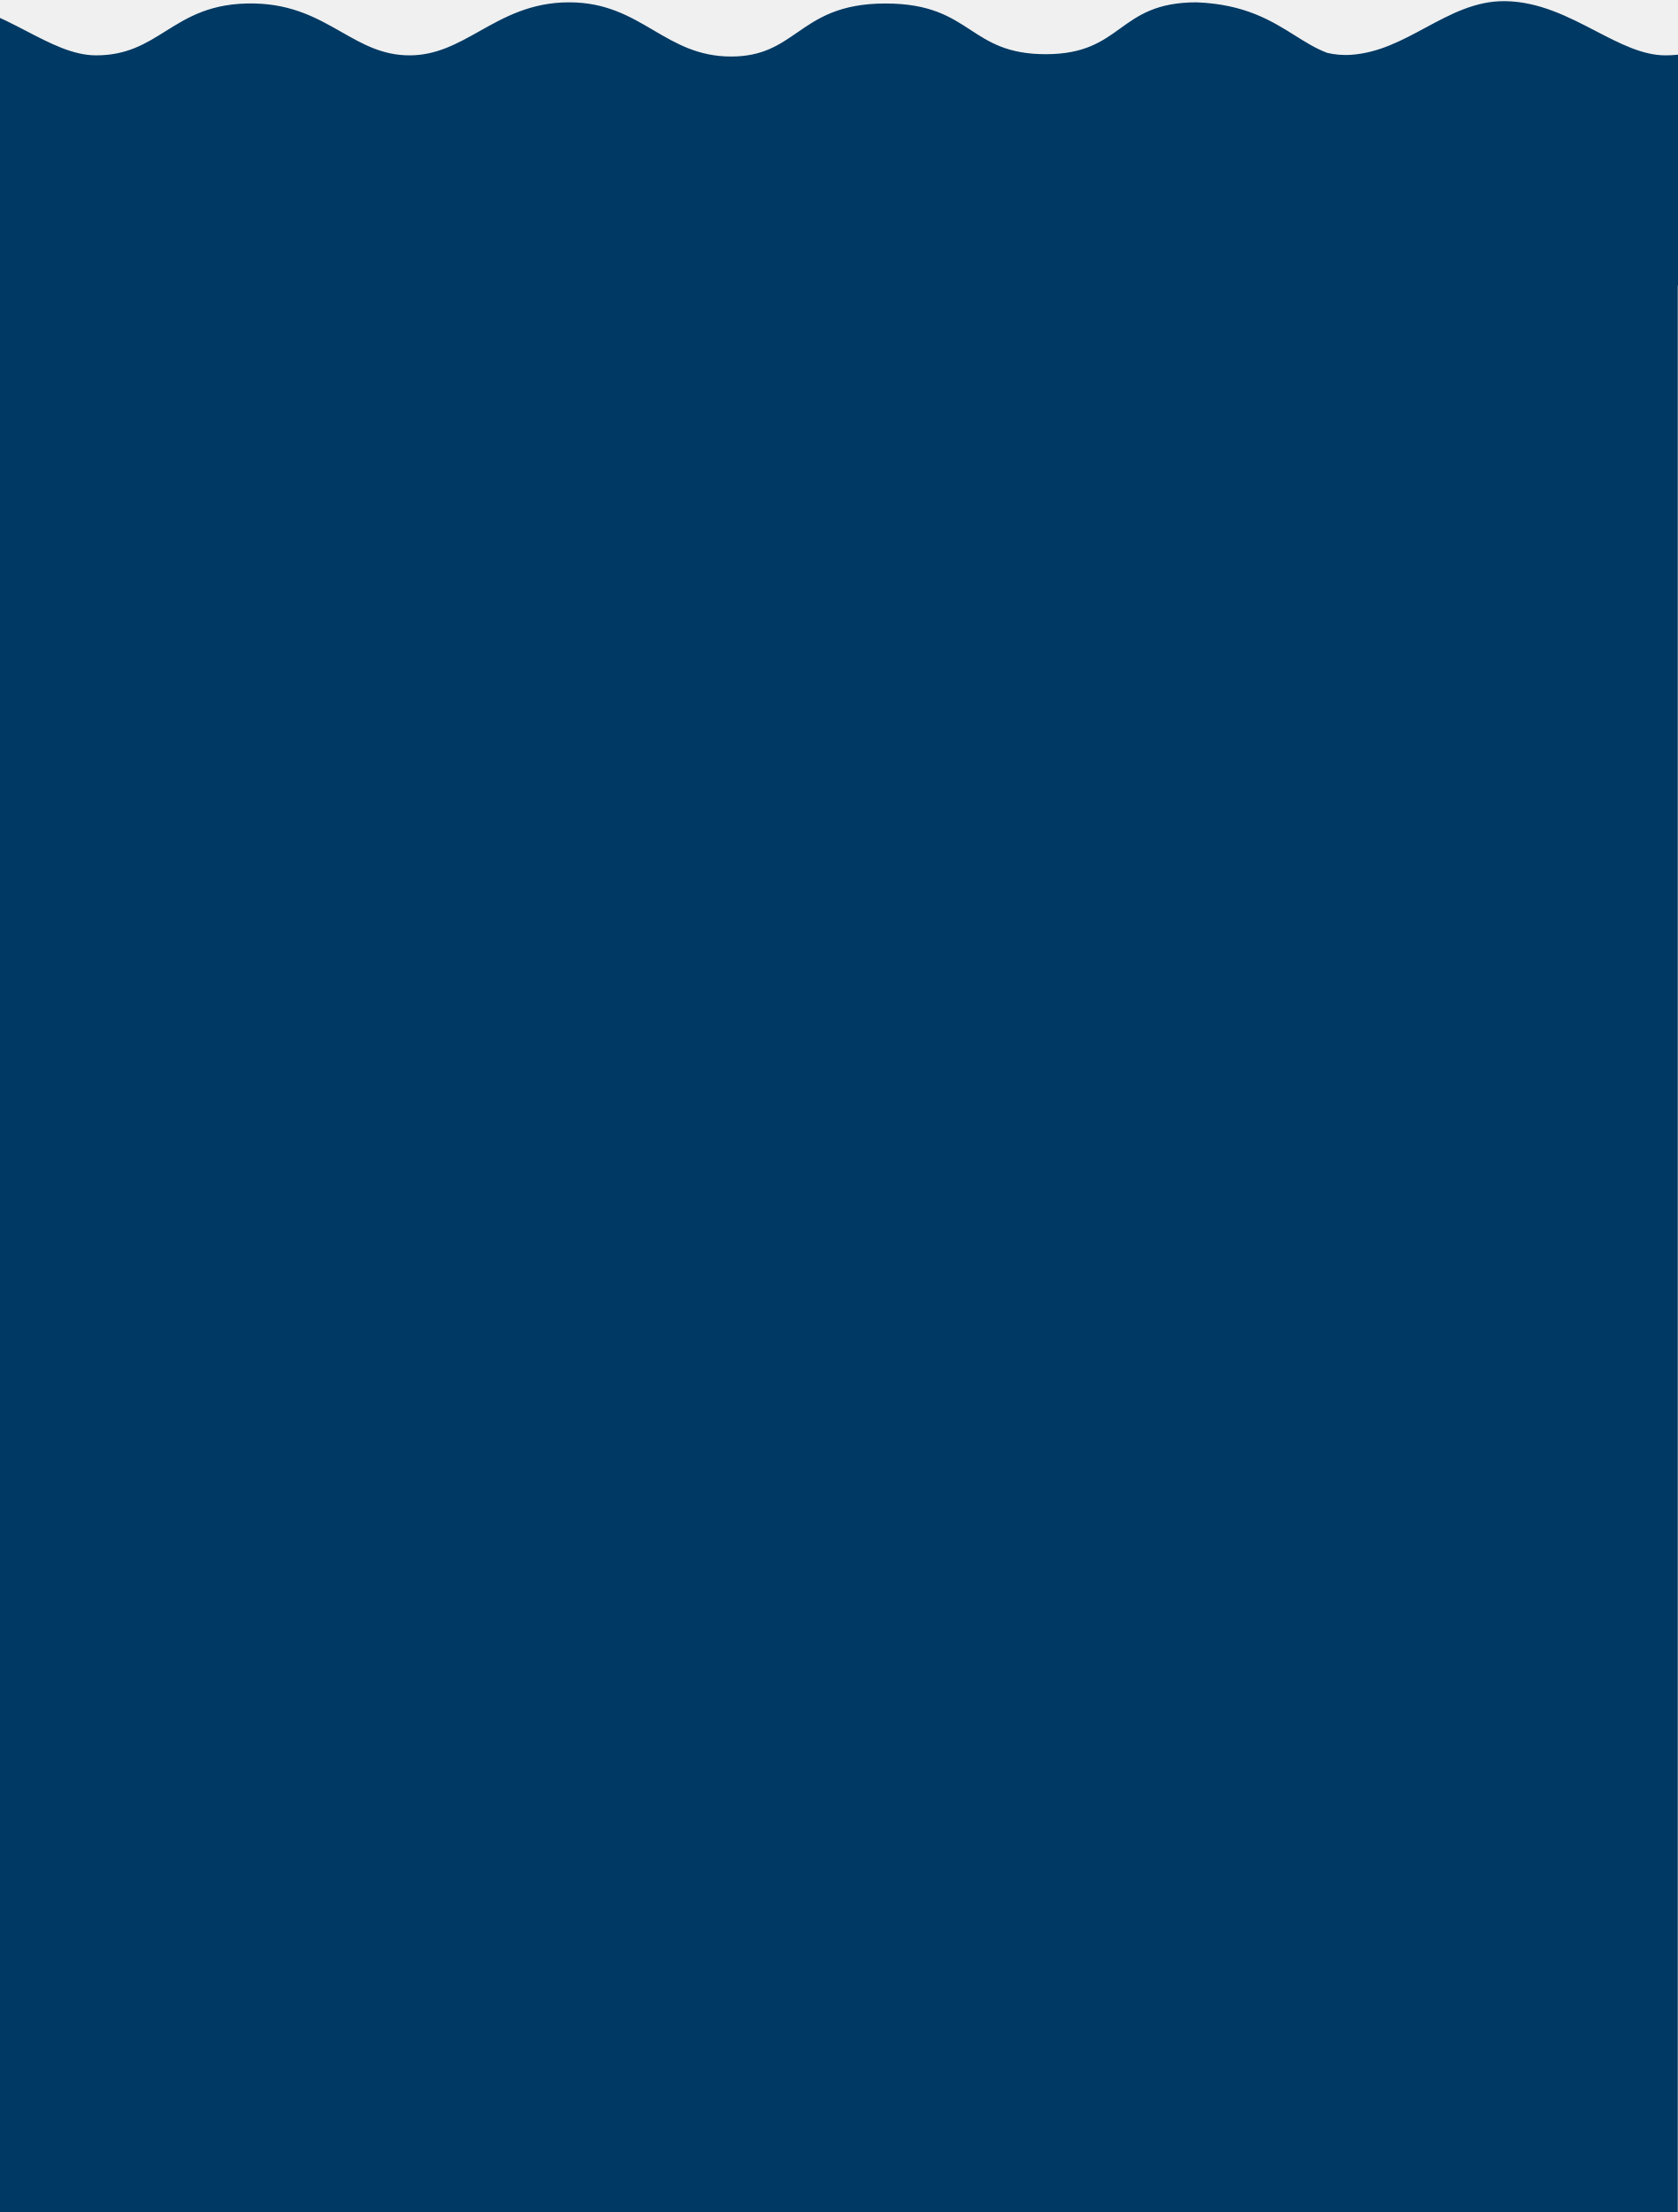
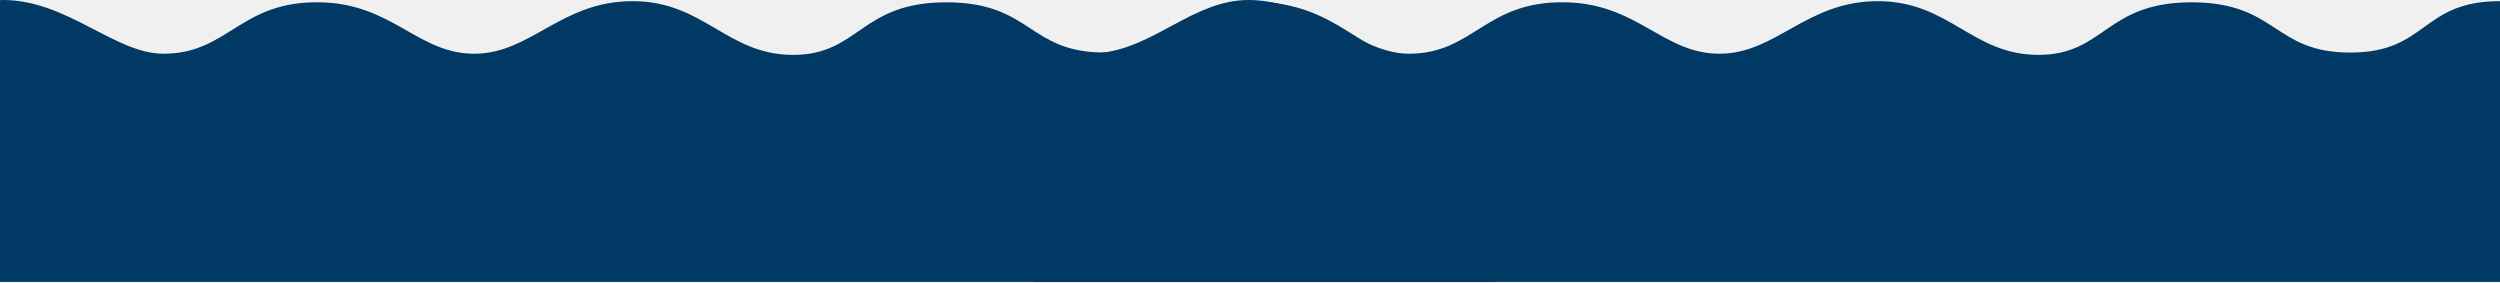
- <svg xmlns="http://www.w3.org/2000/svg" width="1440" height="1898" viewBox="0 0 1440 1898" fill="none">
-   <path fill-rule="evenodd" clip-rule="evenodd" d="M-187 47C-209.4 48.6 -225.333 39.333 -230.5 34.5L-243 245H0V1898H1440V245H2582.5C2593 159.5 2607.7 -5.2 2582.5 20C2557.3 45.2 2524.67 51.833 2511.5 50C2489.63 50 2474.97 40.811 2458.45 30.461C2438.42 17.907 2415.66 3.644 2374 2C2339.56 2 2323.95 13.248 2308.43 24.435C2293.08 35.498 2277.81 46.5 2244.5 46.5C2211.89 46.5 2196.1 36.194 2179.89 25.615C2162.8 14.46 2145.24 3 2107 3C2067.34 3 2048.65 15.894 2031.17 27.953C2015.82 38.548 2001.39 48.5 1974.5 48.5C1946.29 48.5 1927.23 37.309 1907.81 25.907C1887.64 14.067 1867.08 2 1835.5 2C1802.68 2 1779.95 14.751 1758.55 26.753C1739.53 37.422 1721.56 47.5 1698.5 47.5C1675.25 47.5 1658.19 37.785 1640.01 27.431C1619.86 15.96 1598.34 3.704 1565.5 3C1528.33 2.204 1508.22 14.798 1489.08 26.788C1472.16 37.38 1456 47.5 1429.5 47.5C1409.81 47.5 1390.37 37.41 1369.61 26.629C1346.19 14.472 1321.08 1.436 1292 1C1266.46 0.617 1245 12.178 1223.36 23.832C1203.49 34.539 1183.46 45.324 1160 47C1152.15 47.561 1145.1 46.787 1139.02 45.337C1129.35 41.68 1120.69 36.252 1111.45 30.461C1091.42 17.907 1068.66 3.644 1027 2C992.56 2 976.953 13.248 961.431 24.435C946.081 35.498 930.815 46.5 897.5 46.5C864.888 46.5 849.098 36.194 832.889 25.615C815.796 14.46 798.238 3 760 3C720.341 3 701.652 15.894 684.172 27.953C668.815 38.548 654.391 48.5 627.5 48.5C599.292 48.5 580.229 37.309 560.806 25.907C540.639 14.067 520.084 2 488.5 2C455.678 2 432.946 14.751 411.549 26.753C392.527 37.422 374.56 47.5 351.5 47.5C328.253 47.5 311.193 37.785 293.009 27.431C272.864 15.96 251.341 3.704 218.5 3C181.334 2.204 161.223 14.798 142.077 26.788C125.162 37.38 109.001 47.5 82.5 47.5C62.806 47.5 43.372 37.41 22.607 26.629C-0.809 14.472 -25.917 1.436 -55 1C-80.535 0.617 -101.999 12.178 -123.637 23.832C-143.514 34.539 -163.538 45.324 -187 47Z" fill="#003963" />
+ <svg xmlns="http://www.w3.org/2000/svg" width="1353" height="153" viewBox="0 0 1353 153" fill="none">
+   <g clip-path="url(#clip0_71_3)">
+     <path d="M-79.989 28.765C-93.994 29.765 -103.955 23.971 -107.185 20.95L-115 152.552H809.345C815.909 99.099 825.1 -3.87 809.345 11.884C793.59 27.639 773.188 31.786 764.956 30.64C734.697 30.64 726.507 2.507 678.993 0.631C636.167 0.631 639.918 28.452 598.03 28.452C556.143 28.452 558.643 1.256 512.067 1.256C465.49 1.256 465.177 29.702 429.229 29.702C393.28 29.702 381.089 0.631 342.327 0.631C303.565 0.631 287.31 29.077 256.676 29.077C226.042 29.077 212.591 2.093 173.526 1.256C129.762 0.318 123.823 29.077 88.5 29.077C62.302 29.077 36.842 0.52 2.536 0.006C-28.095 -0.454 -49.355 26.576 -79.989 28.765Z" fill="#003963" />
+     <path d="M593.967 28.765C579.962 29.765 570.001 23.971 566.771 20.95L558.956 152.552H1483.3C1489.87 99.099 1499.06 -3.87 1483.3 11.884C1467.55 27.639 1447.14 31.786 1438.91 30.64C1408.65 30.64 1400.46 2.507 1352.95 0.631C1310.12 0.631 1313.87 28.452 1271.99 28.452C1230.1 28.452 1232.6 1.256 1186.02 1.256C1139.45 1.256 1139.13 29.702 1103.18 29.702C1067.24 29.702 1055.05 0.631 1016.28 0.631C977.521 0.631 961.266 29.077 930.632 29.077C899.998 29.077 886.547 2.093 847.482 1.256C803.718 0.318 797.779 29.077 762.456 29.077C736.258 29.077 710.798 0.52 676.492 0.006C645.861 -0.454 624.601 26.576 593.967 28.765Z" fill="#003963" />
+   </g>
+   <defs>
+     <clipPath id="clip0_71_3">
+       <rect width="1353" height="153" fill="white" />
+     </clipPath>
+   </defs>
</svg>
